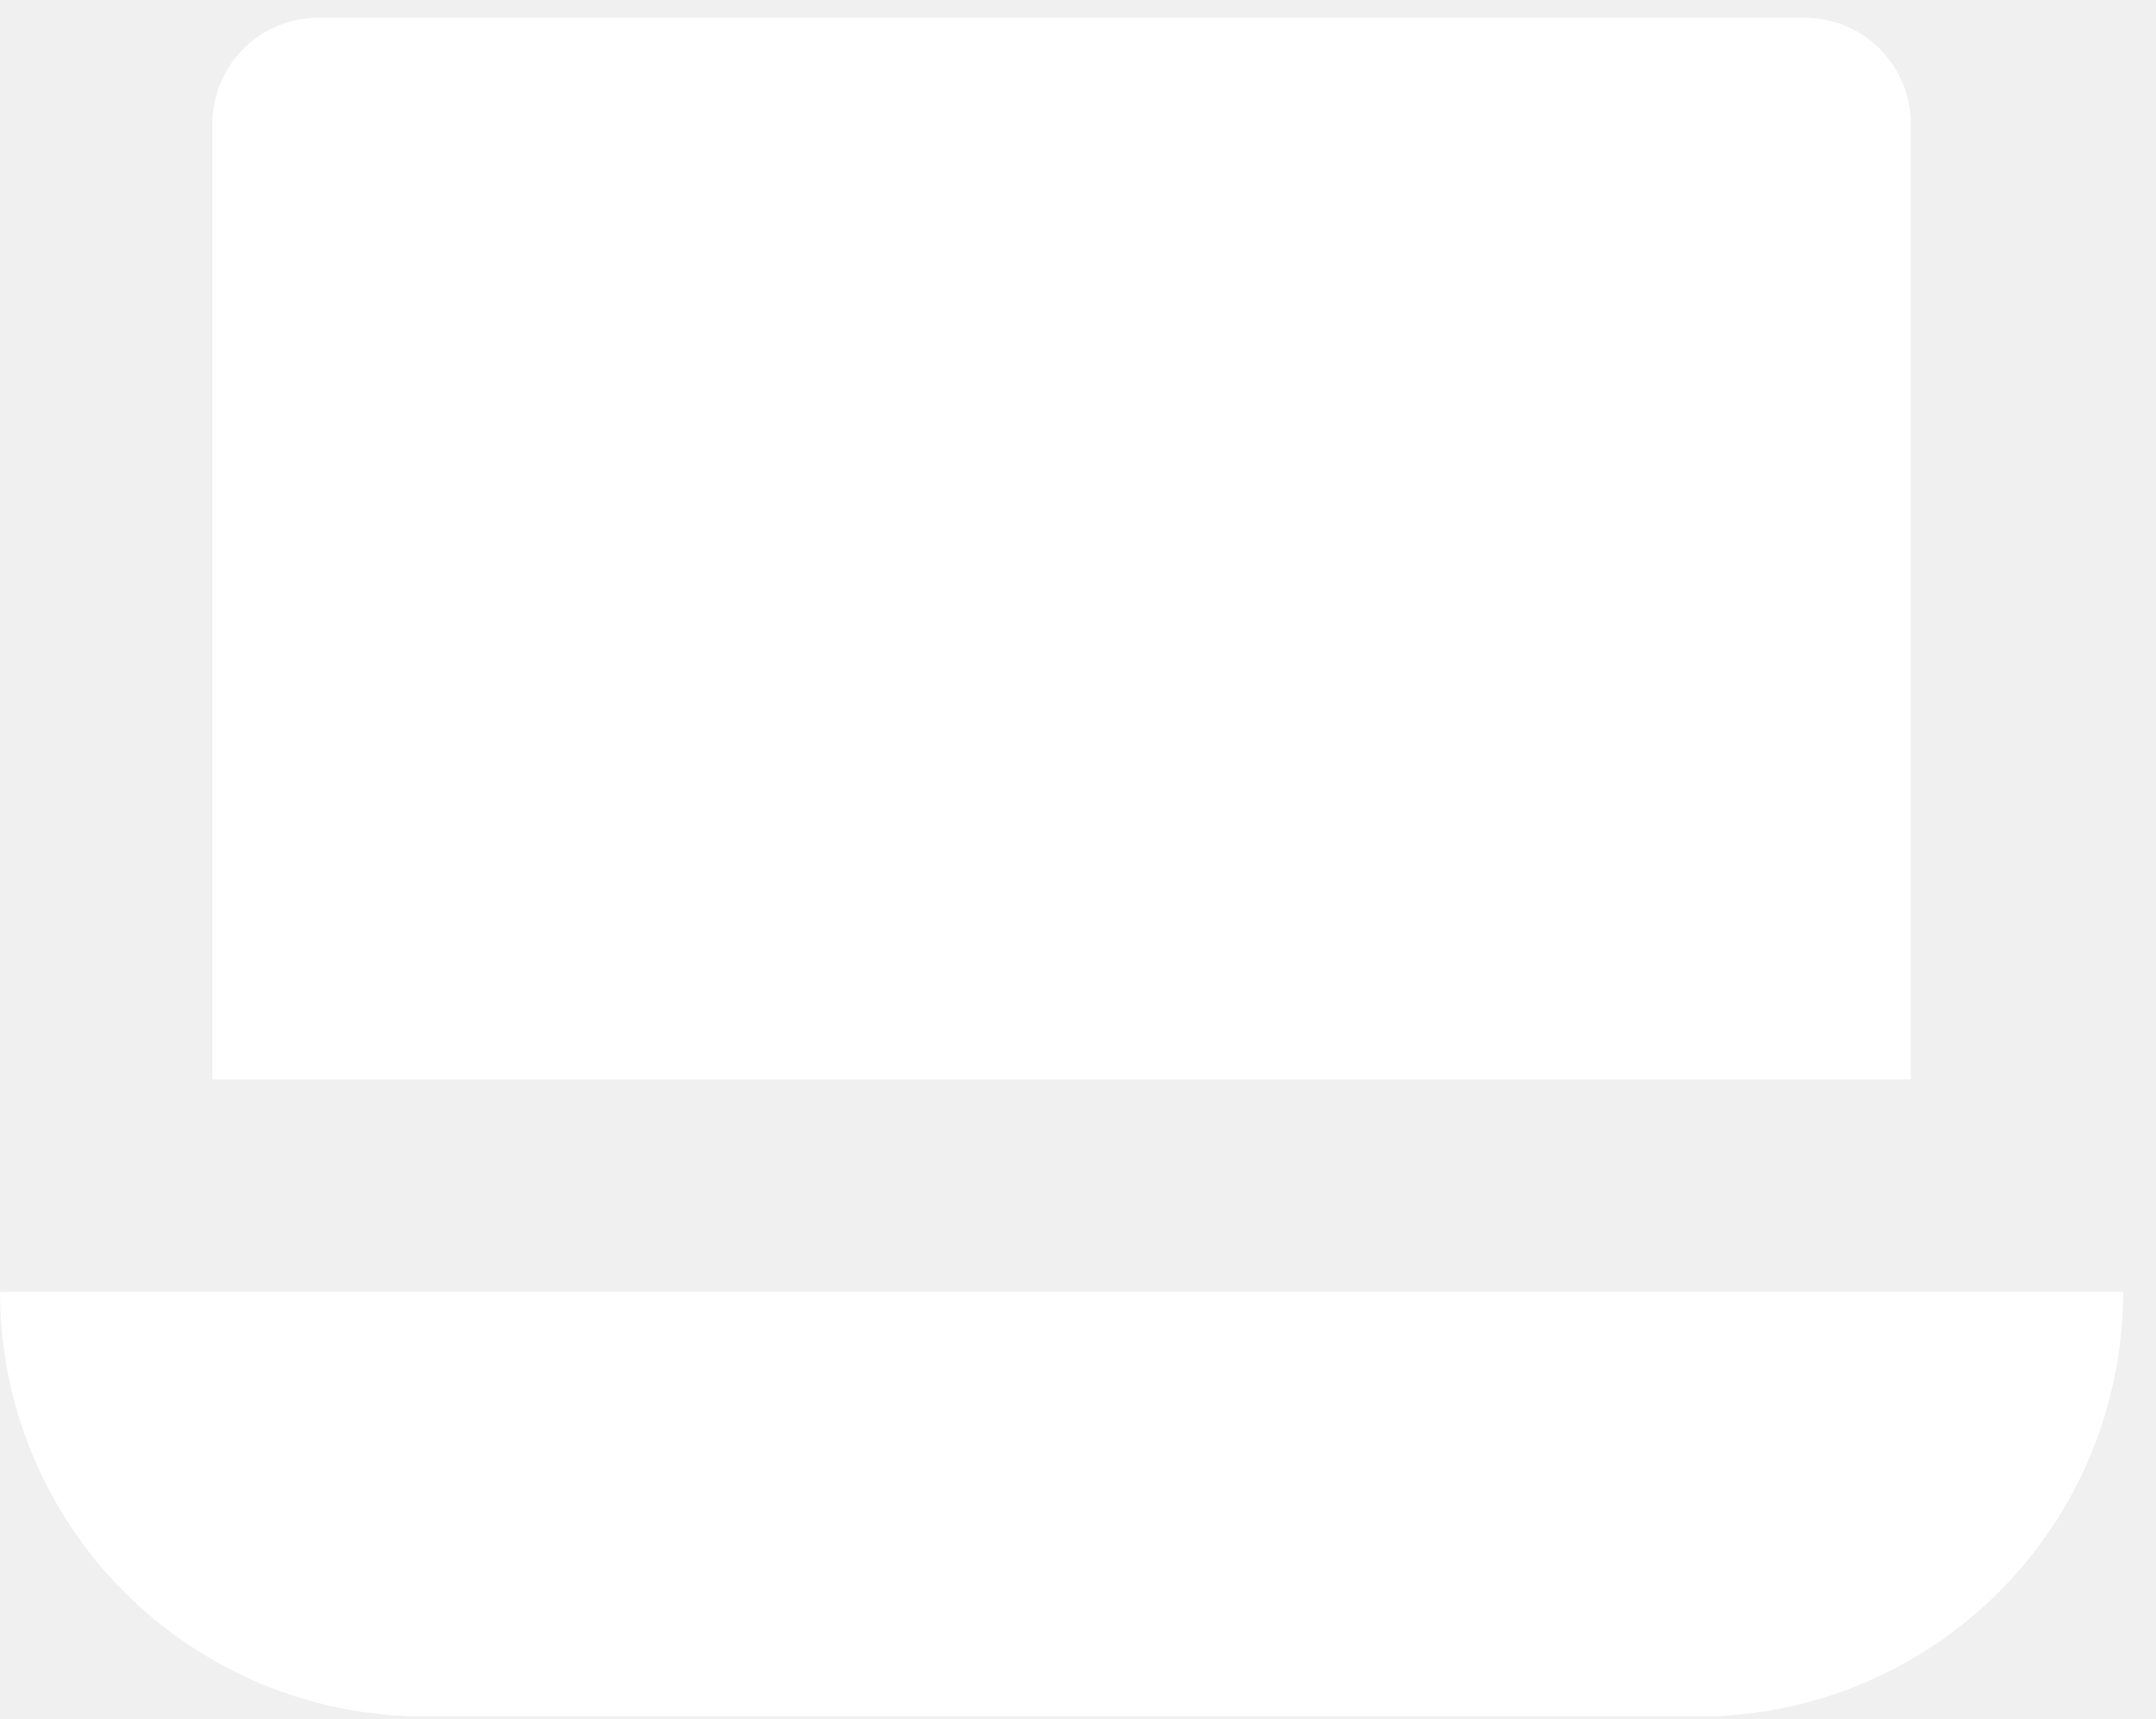
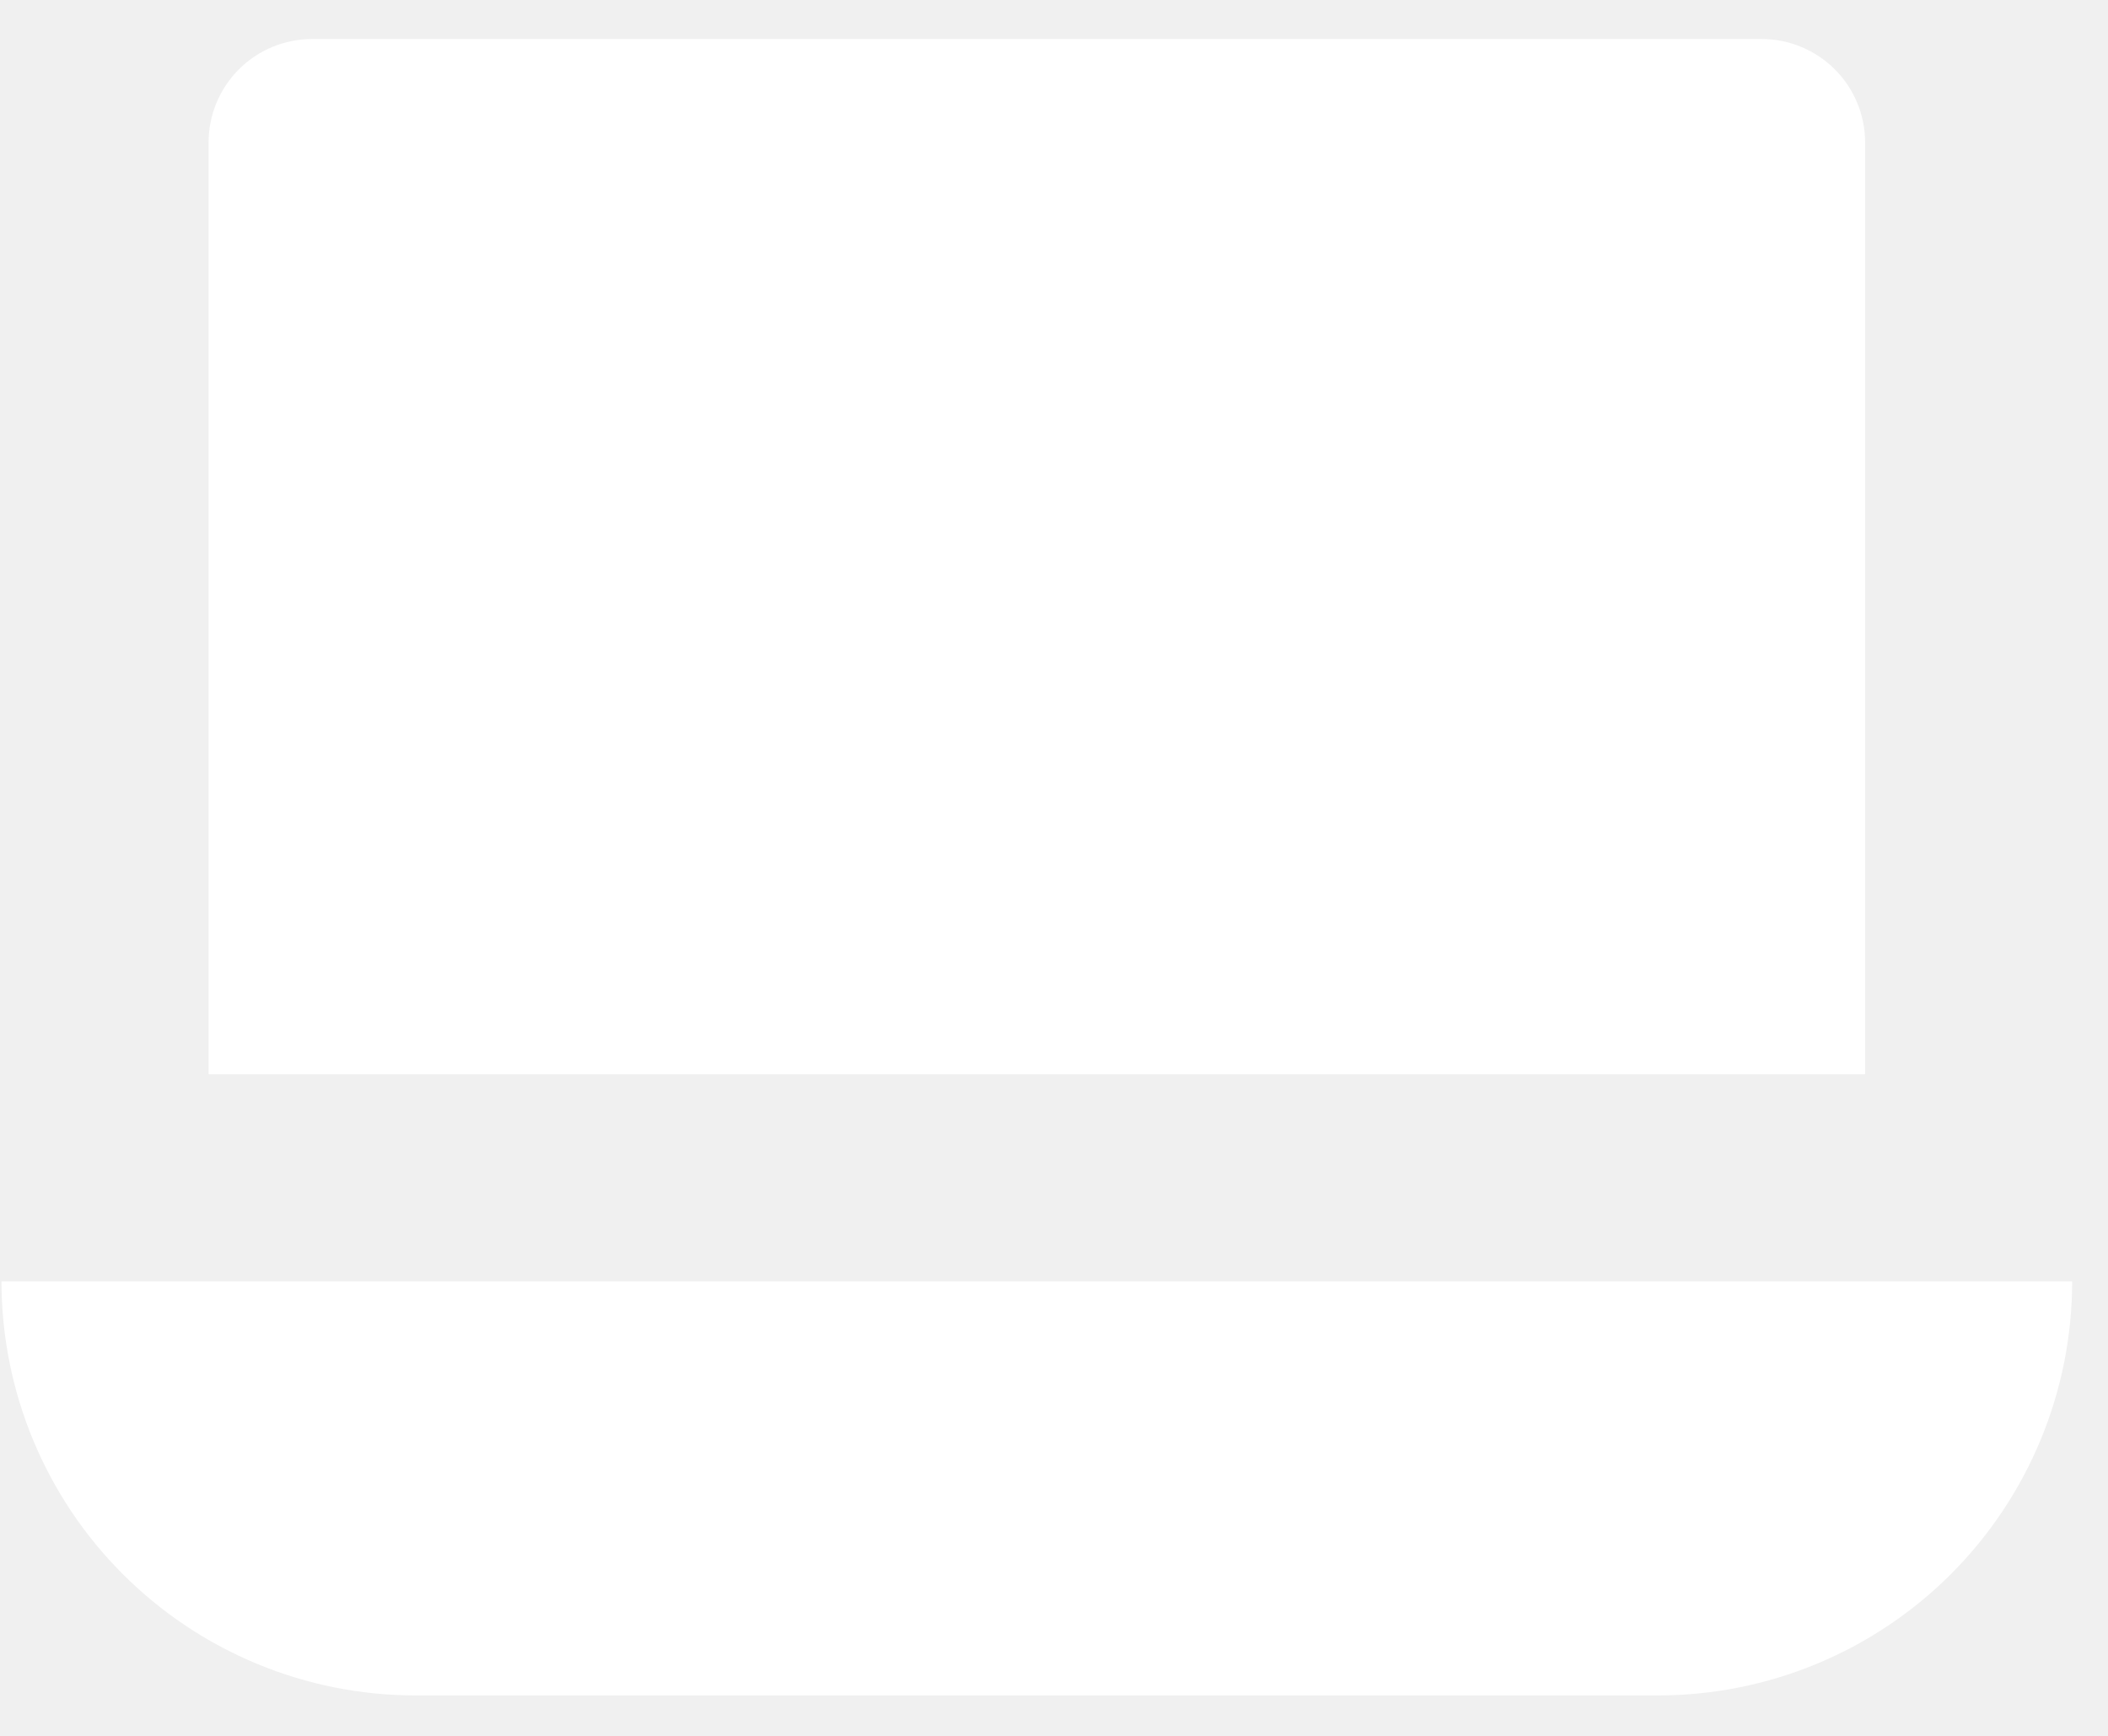
- <svg xmlns="http://www.w3.org/2000/svg" width="64" height="51" viewBox="0 0 64 51" fill="none">
-   <path d="M56.723 32.039H6.302V3.678C6.302 2.842 6.635 2.04 7.225 1.449C7.816 0.858 8.618 0.526 9.454 0.526H53.571C54.407 0.526 55.209 0.858 55.8 1.449C56.391 2.04 56.723 2.842 56.723 3.678V32.039Z" fill="white" />
-   <path d="M12.605 50.947H50.42C53.763 50.947 56.969 49.619 59.333 47.255C61.697 44.891 63.025 41.685 63.025 38.342H0C0 41.685 1.328 44.891 3.692 47.255C6.056 49.619 9.262 50.947 12.605 50.947Z" fill="white" />
+ <svg xmlns="http://www.w3.org/2000/svg" width="51" height="42" viewBox="0 0 51 42" fill="none">
+   <path d="M45.124 25.992H5.046V3.449C5.046 2.784 5.31 2.147 5.78 1.677C6.25 1.208 6.887 0.944 7.551 0.944H42.619C43.283 0.944 43.92 1.208 44.39 1.677C44.86 2.147 45.124 2.784 45.124 3.449V25.992Z" fill="white" />
+   <path d="M10.056 41.022H40.114C42.771 41.022 45.32 39.966 47.199 38.087C49.078 36.208 50.133 33.66 50.133 31.002H0.036C0.036 33.66 1.092 36.208 2.971 38.087C4.85 39.966 7.398 41.022 10.056 41.022Z" fill="white" />
</svg>
